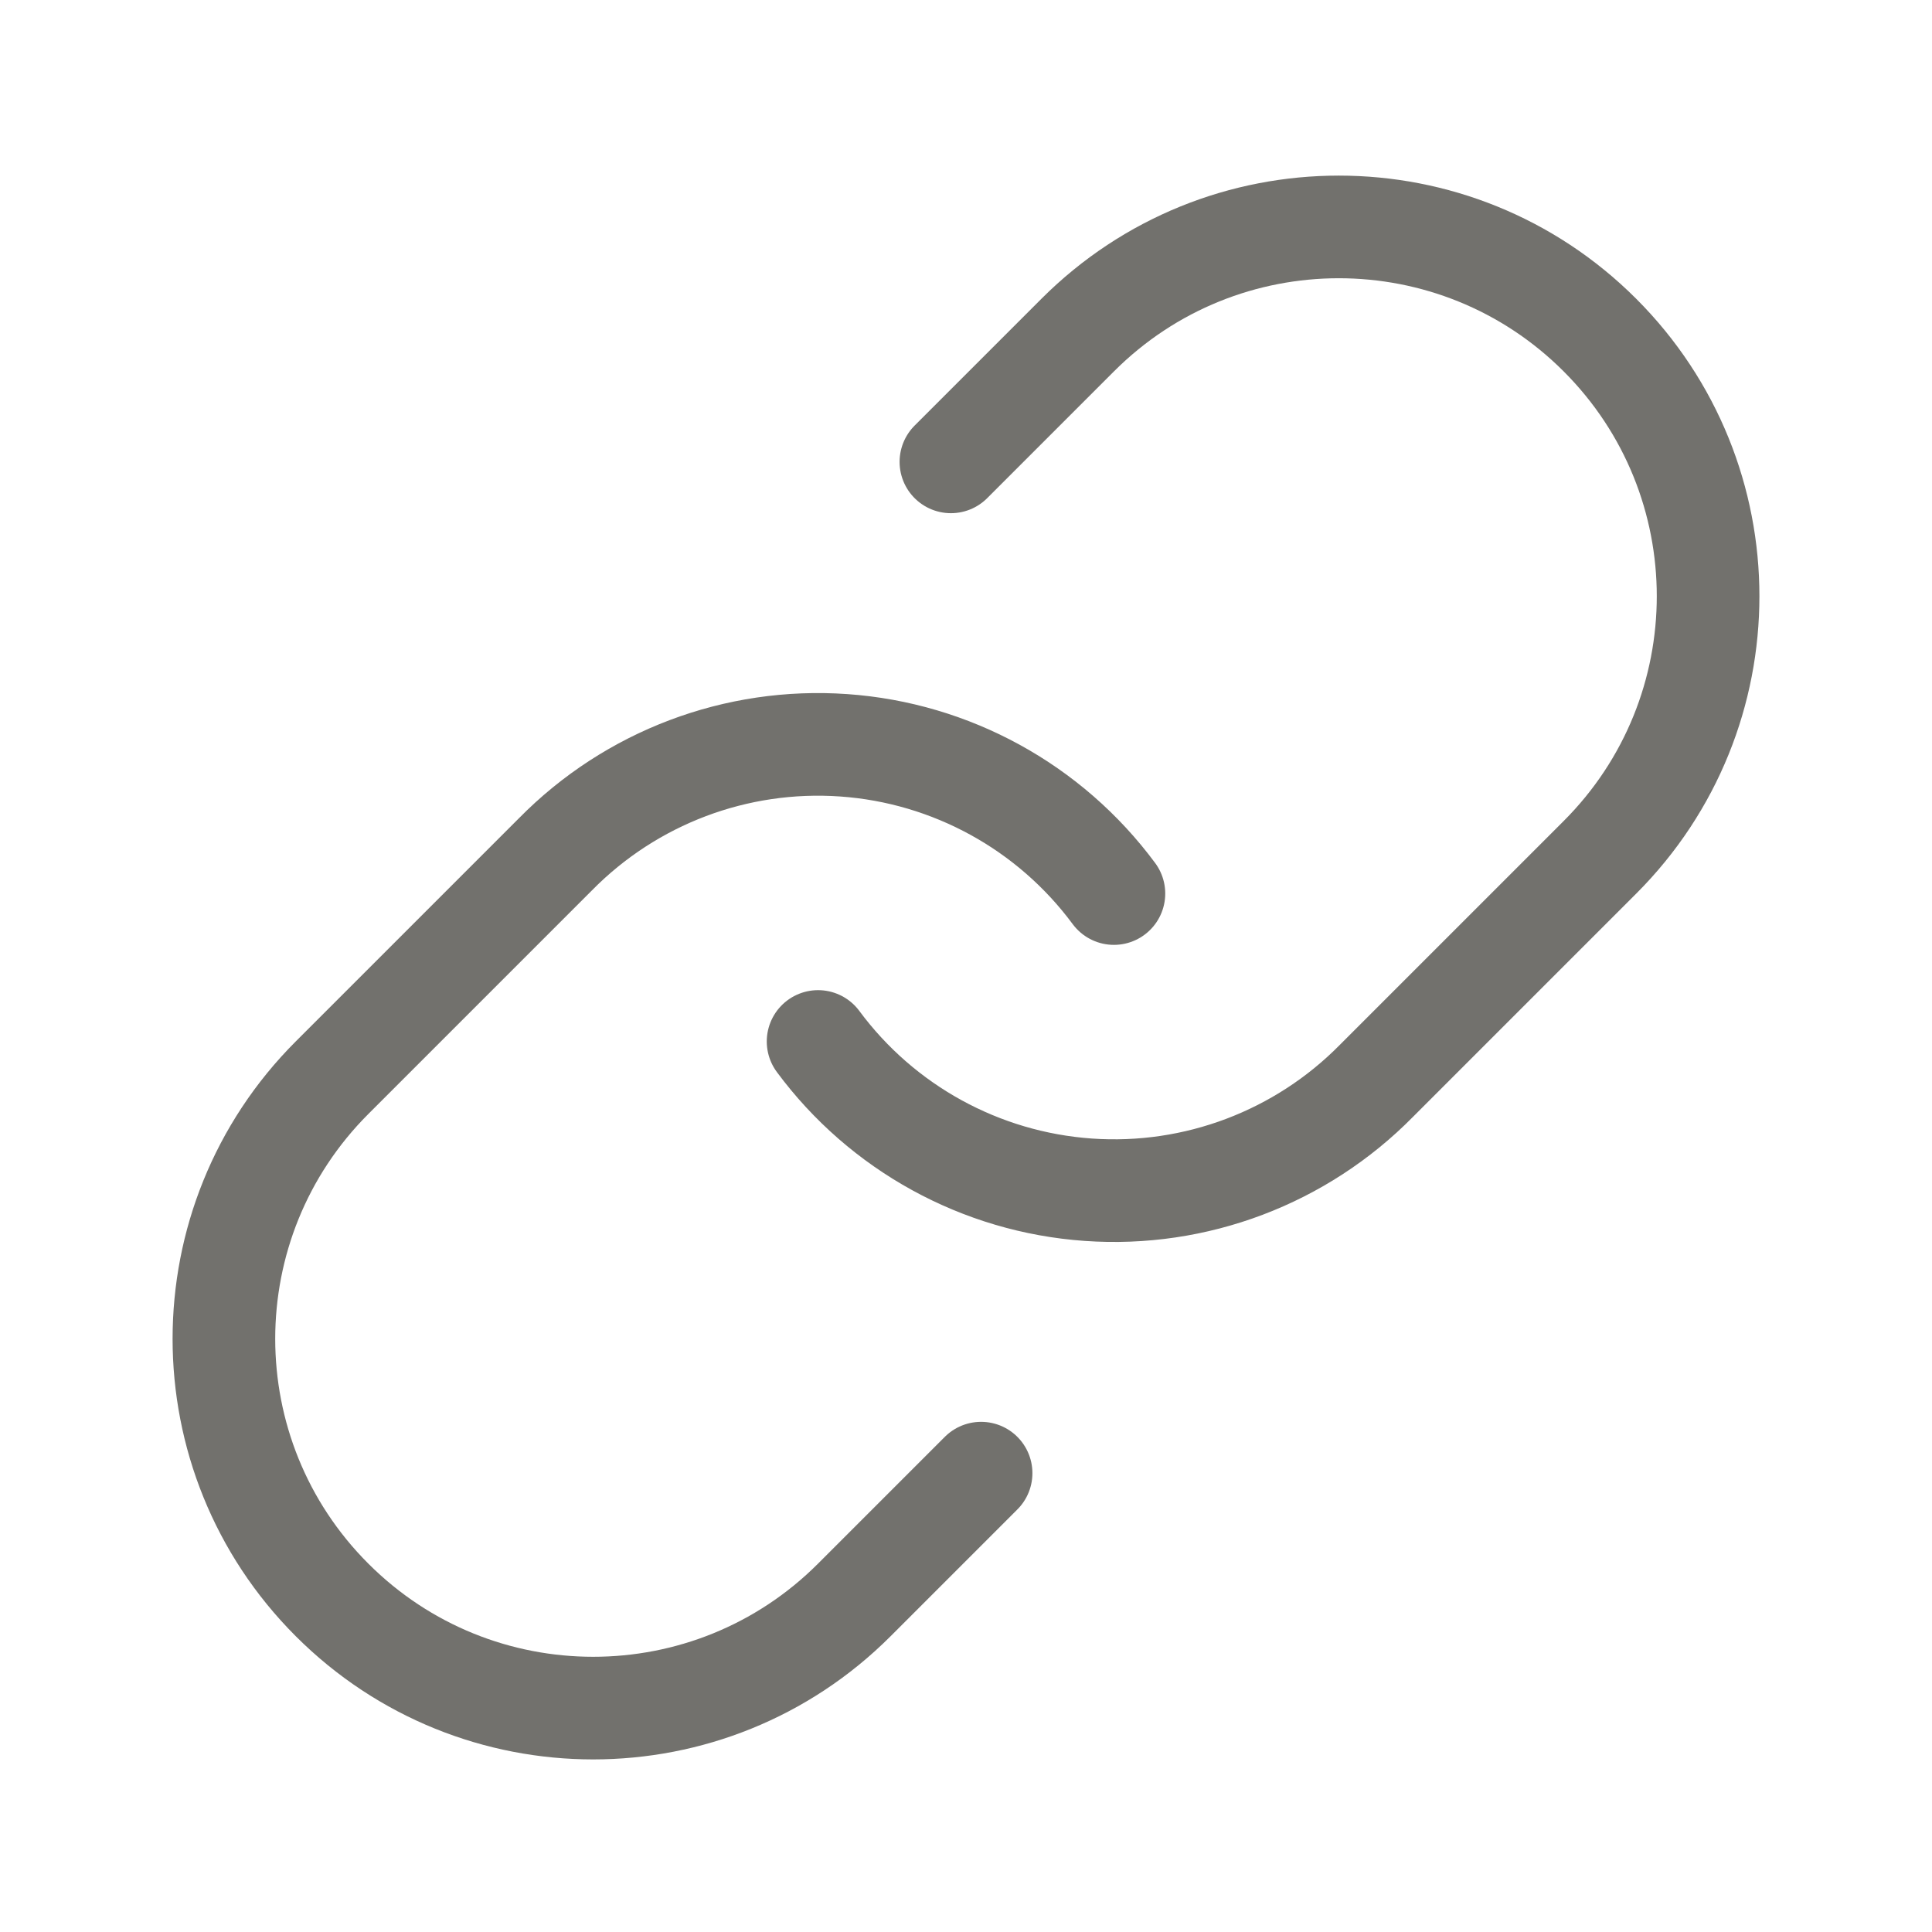
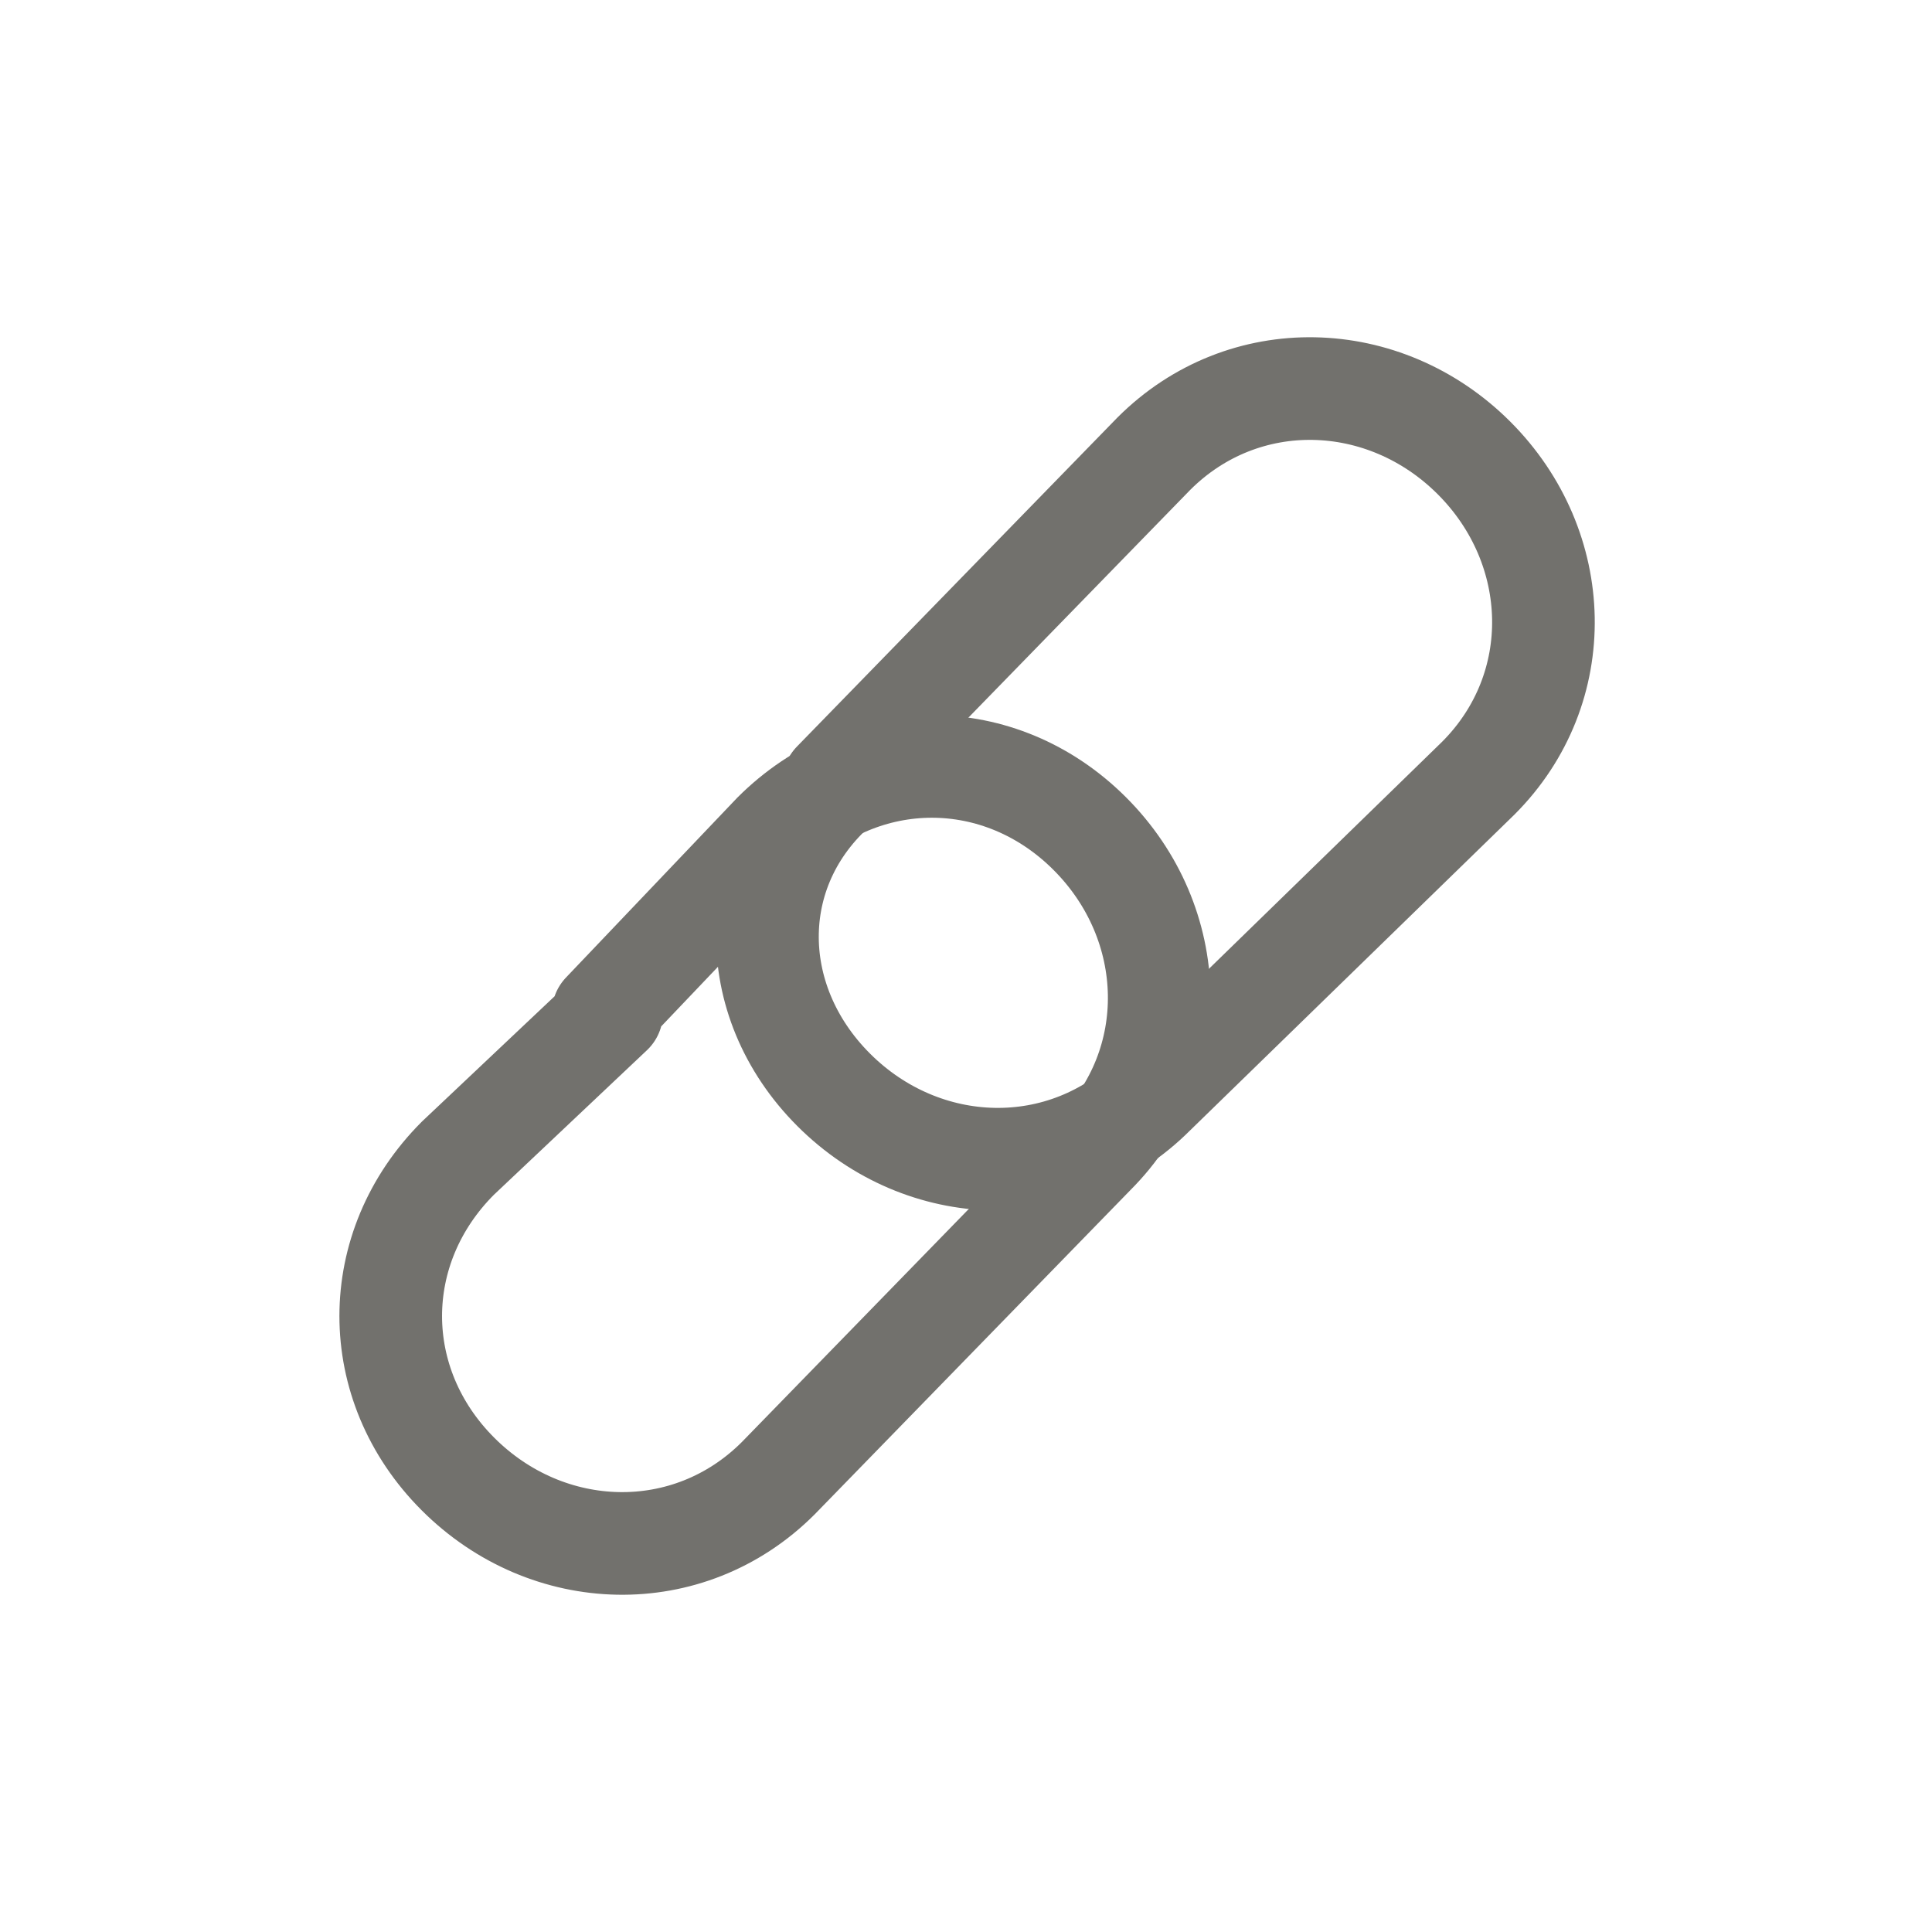
<svg xmlns="http://www.w3.org/2000/svg" viewBox="0 0 64 64" fill="none" stroke="#72716d" stroke-width="3.4" stroke-linecap="round" stroke-linejoin="round">
  <g>
-     <path d="M27.1 34.5a12.2 12.2 0 0 0 18.5 1.3l7.4 -7.4a12.2 12.2 0 0 0 -17.3 -17.3l-4.2 4.2M36.9 29.6a12.2 12.2 0 0 0 -18.5 -1.3l-7.4 7.4a12.2 12.2 0 0 0 17.3 17.3l4.2 -4.2" />
+     <g transform="rotate(-45 32 32)">
+       <path d="M22.4 24.6 30.6 24.4C34.8 24.4 38 27.6 38 31.8 38 36 34.8 39.4 30.6 39.4L15.6 39.6C11.4 39.6 8.2 36.2 8.2 32 8.2 27.8 11.4 24.6 15.6 24.6L22.6 24.8" />
+       <path d="M33.2 24.6 48.4 24.4C52.6 24.4 55.8 27.8 55.8 32 55.8 36.2 52.6 39.6 48.4 39.6L33.4 39.4C29.2 39.4 26 36 26 31.8 26 27.6 29.2 24.4 33.4 24.8" />
+     </g>
  </g>
</svg>
